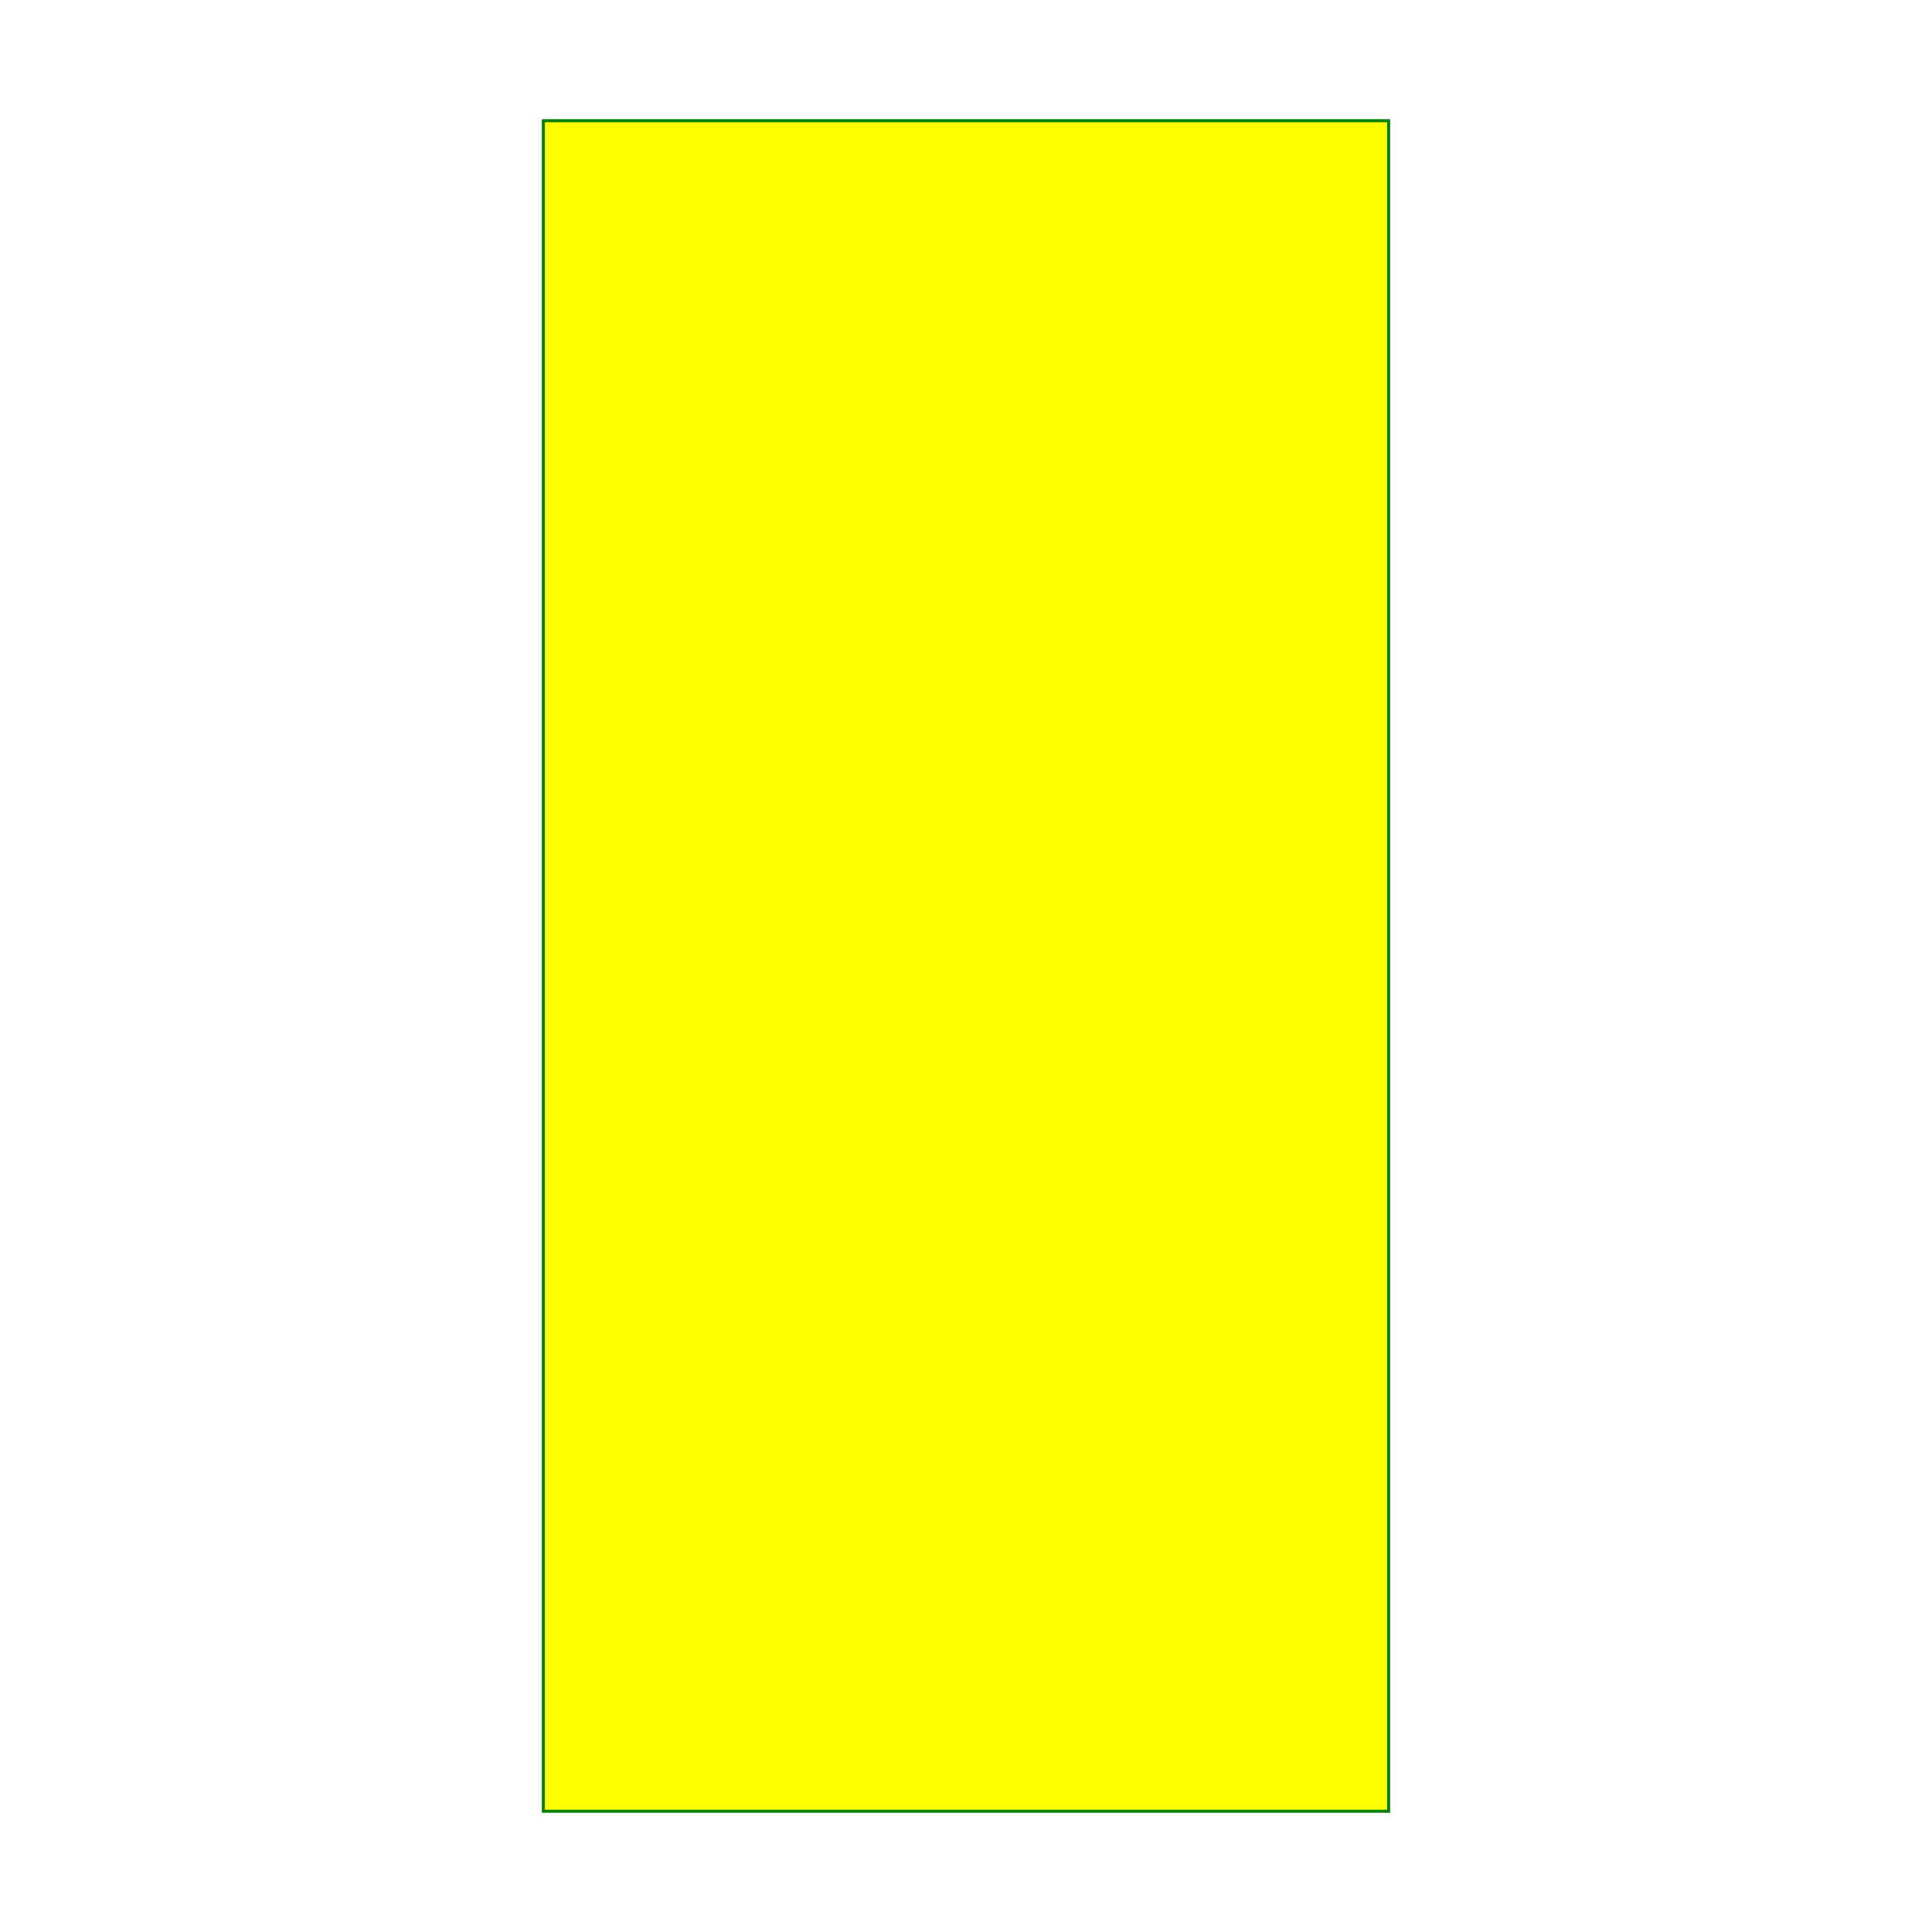
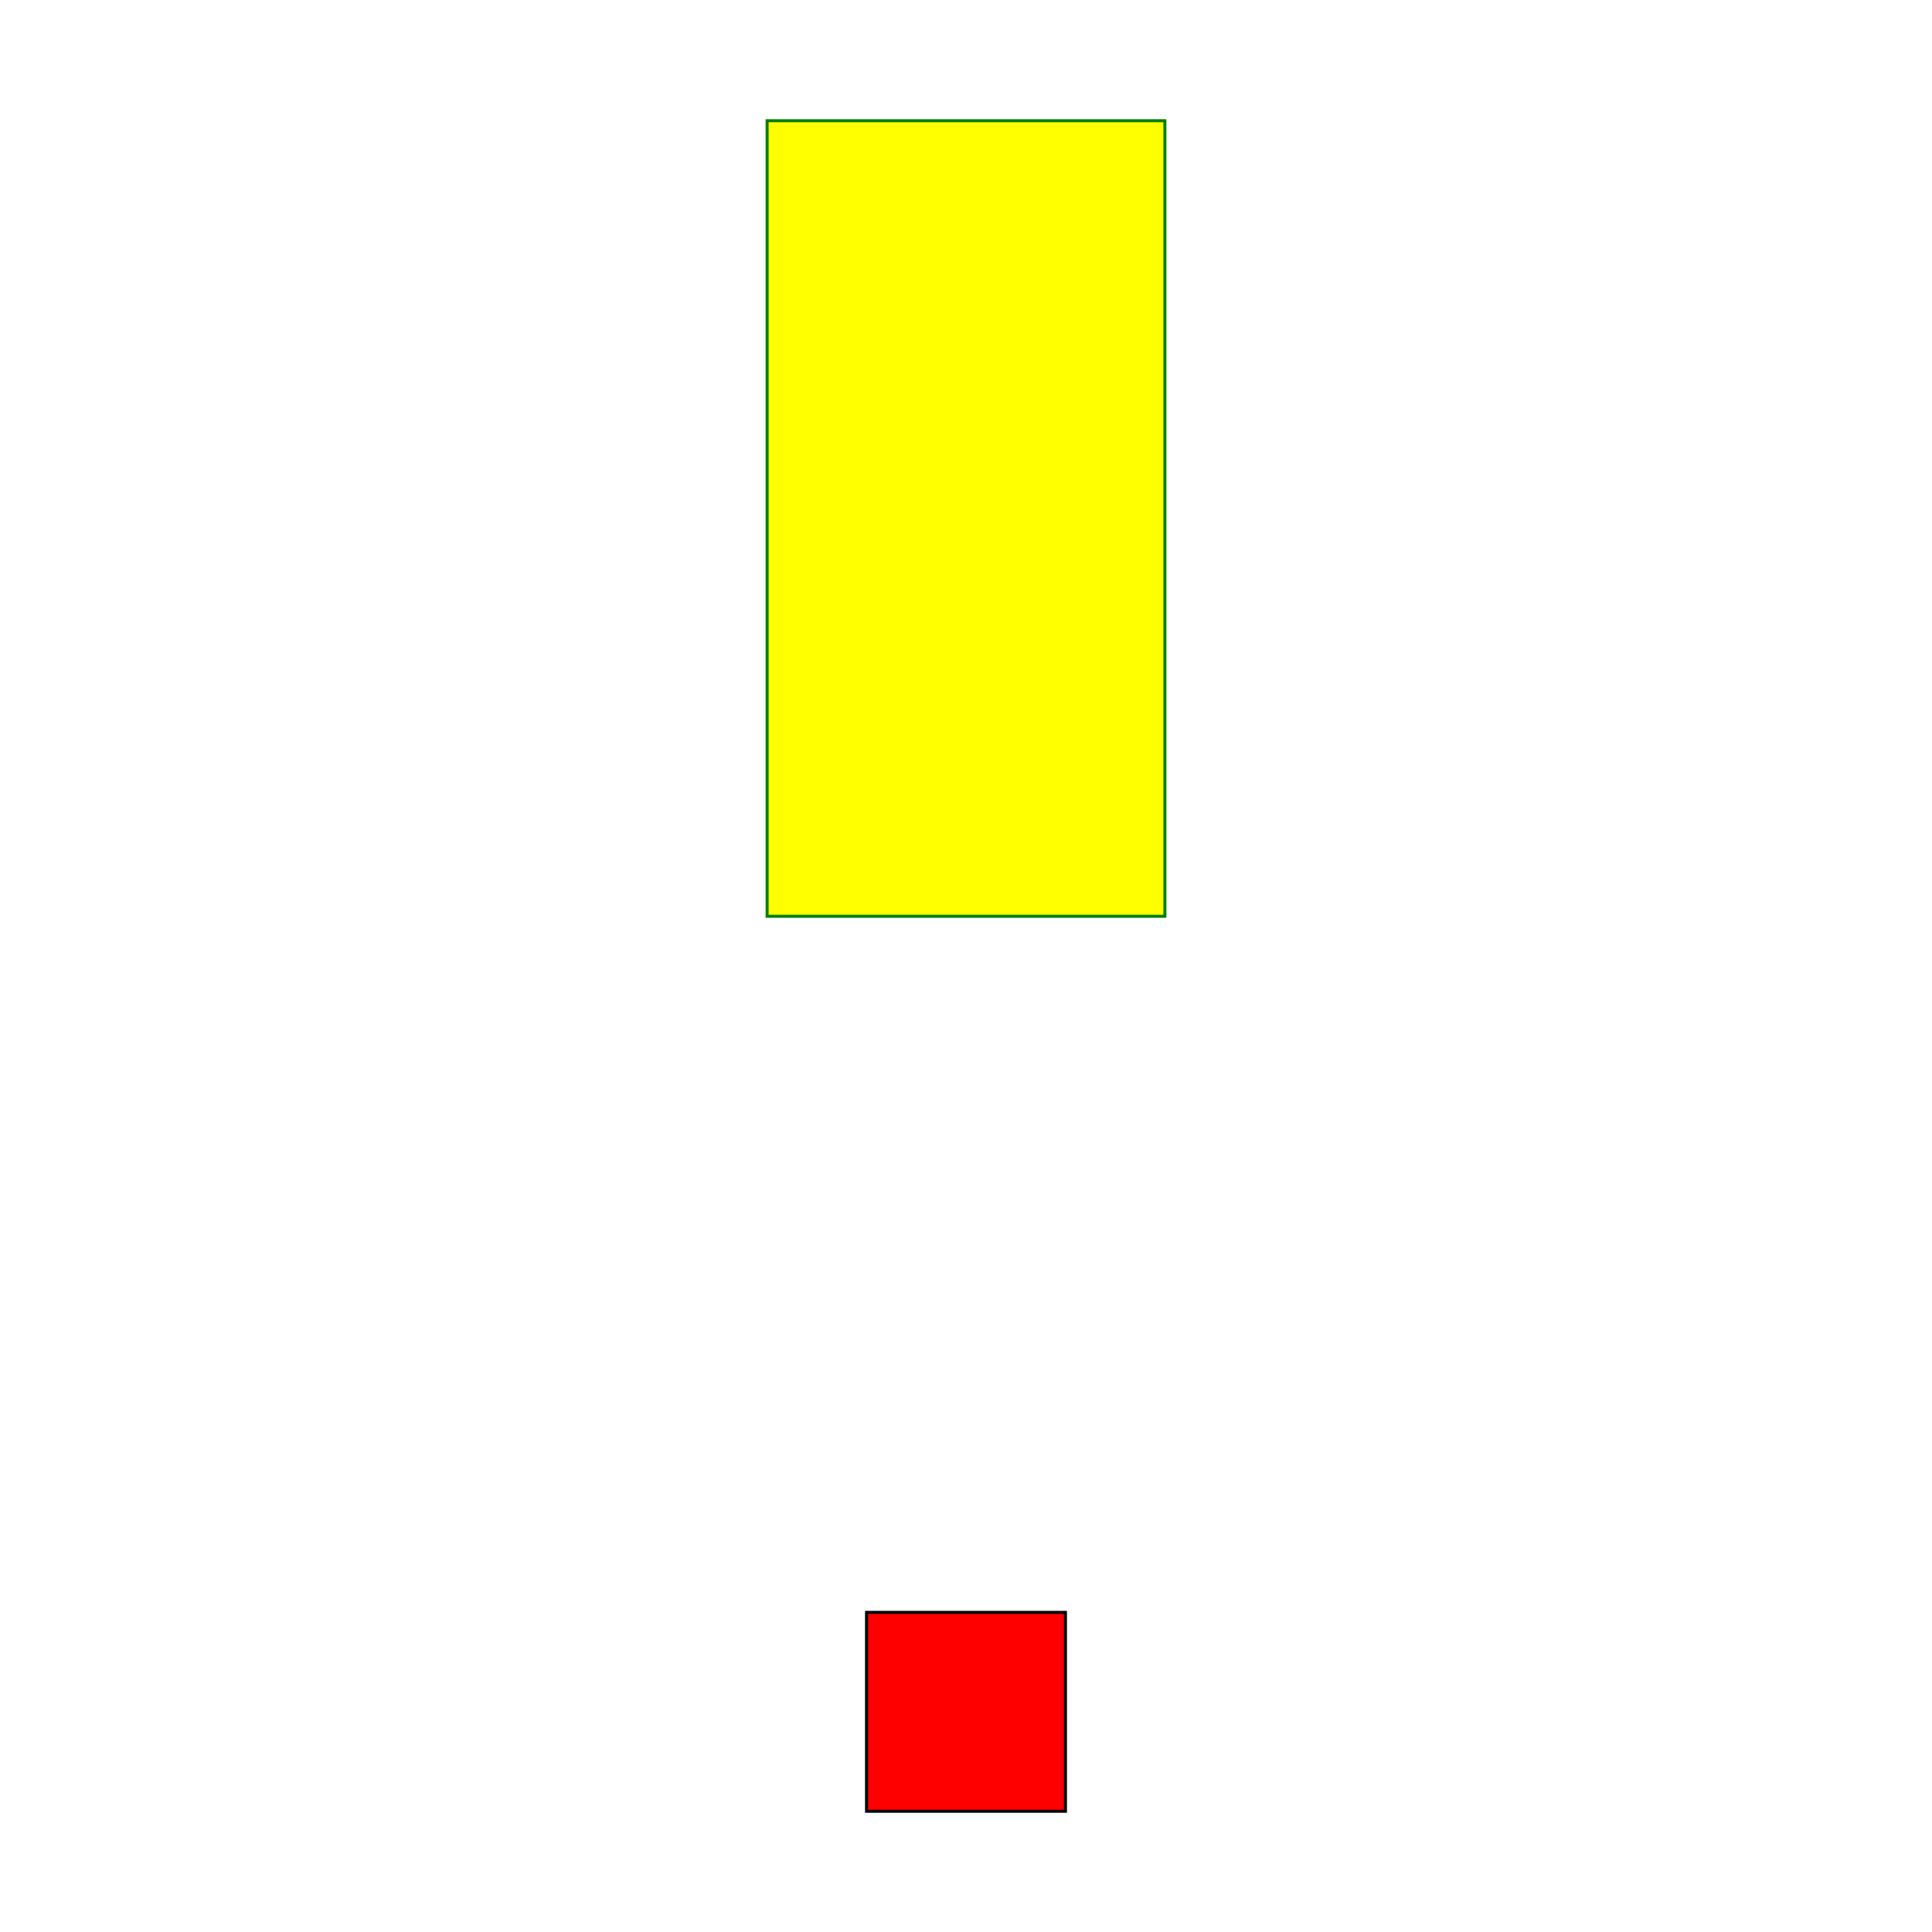
<svg xmlns="http://www.w3.org/2000/svg" width="640" height="640" viewBox="0 0 640 640">
-   <rect x="180" y="40" width="280" height="560" fill="yellow" stroke="green" />
+   <rect data-type="rect" data-label="" data-x="0" data-y="0" x="254.118" y="40" width="131.765" height="263.529" fill="yellow" stroke="green" />
+   <rect data-type="rect" data-label="" data-x="0" data-y="30" x="287.059" y="534.118" width="65.882" height="65.882" fill="red" stroke="black" />
  <g id="crosshair" style="display: none">
    <line id="crosshair-h" y1="0" y2="640" stroke="#666" stroke-width="0.5" />
    <line id="crosshair-v" x1="0" x2="640" stroke="#666" stroke-width="0.5" />
    <text id="coordinates" font-family="monospace" font-size="12" fill="#666" />
  </g>
</svg>
